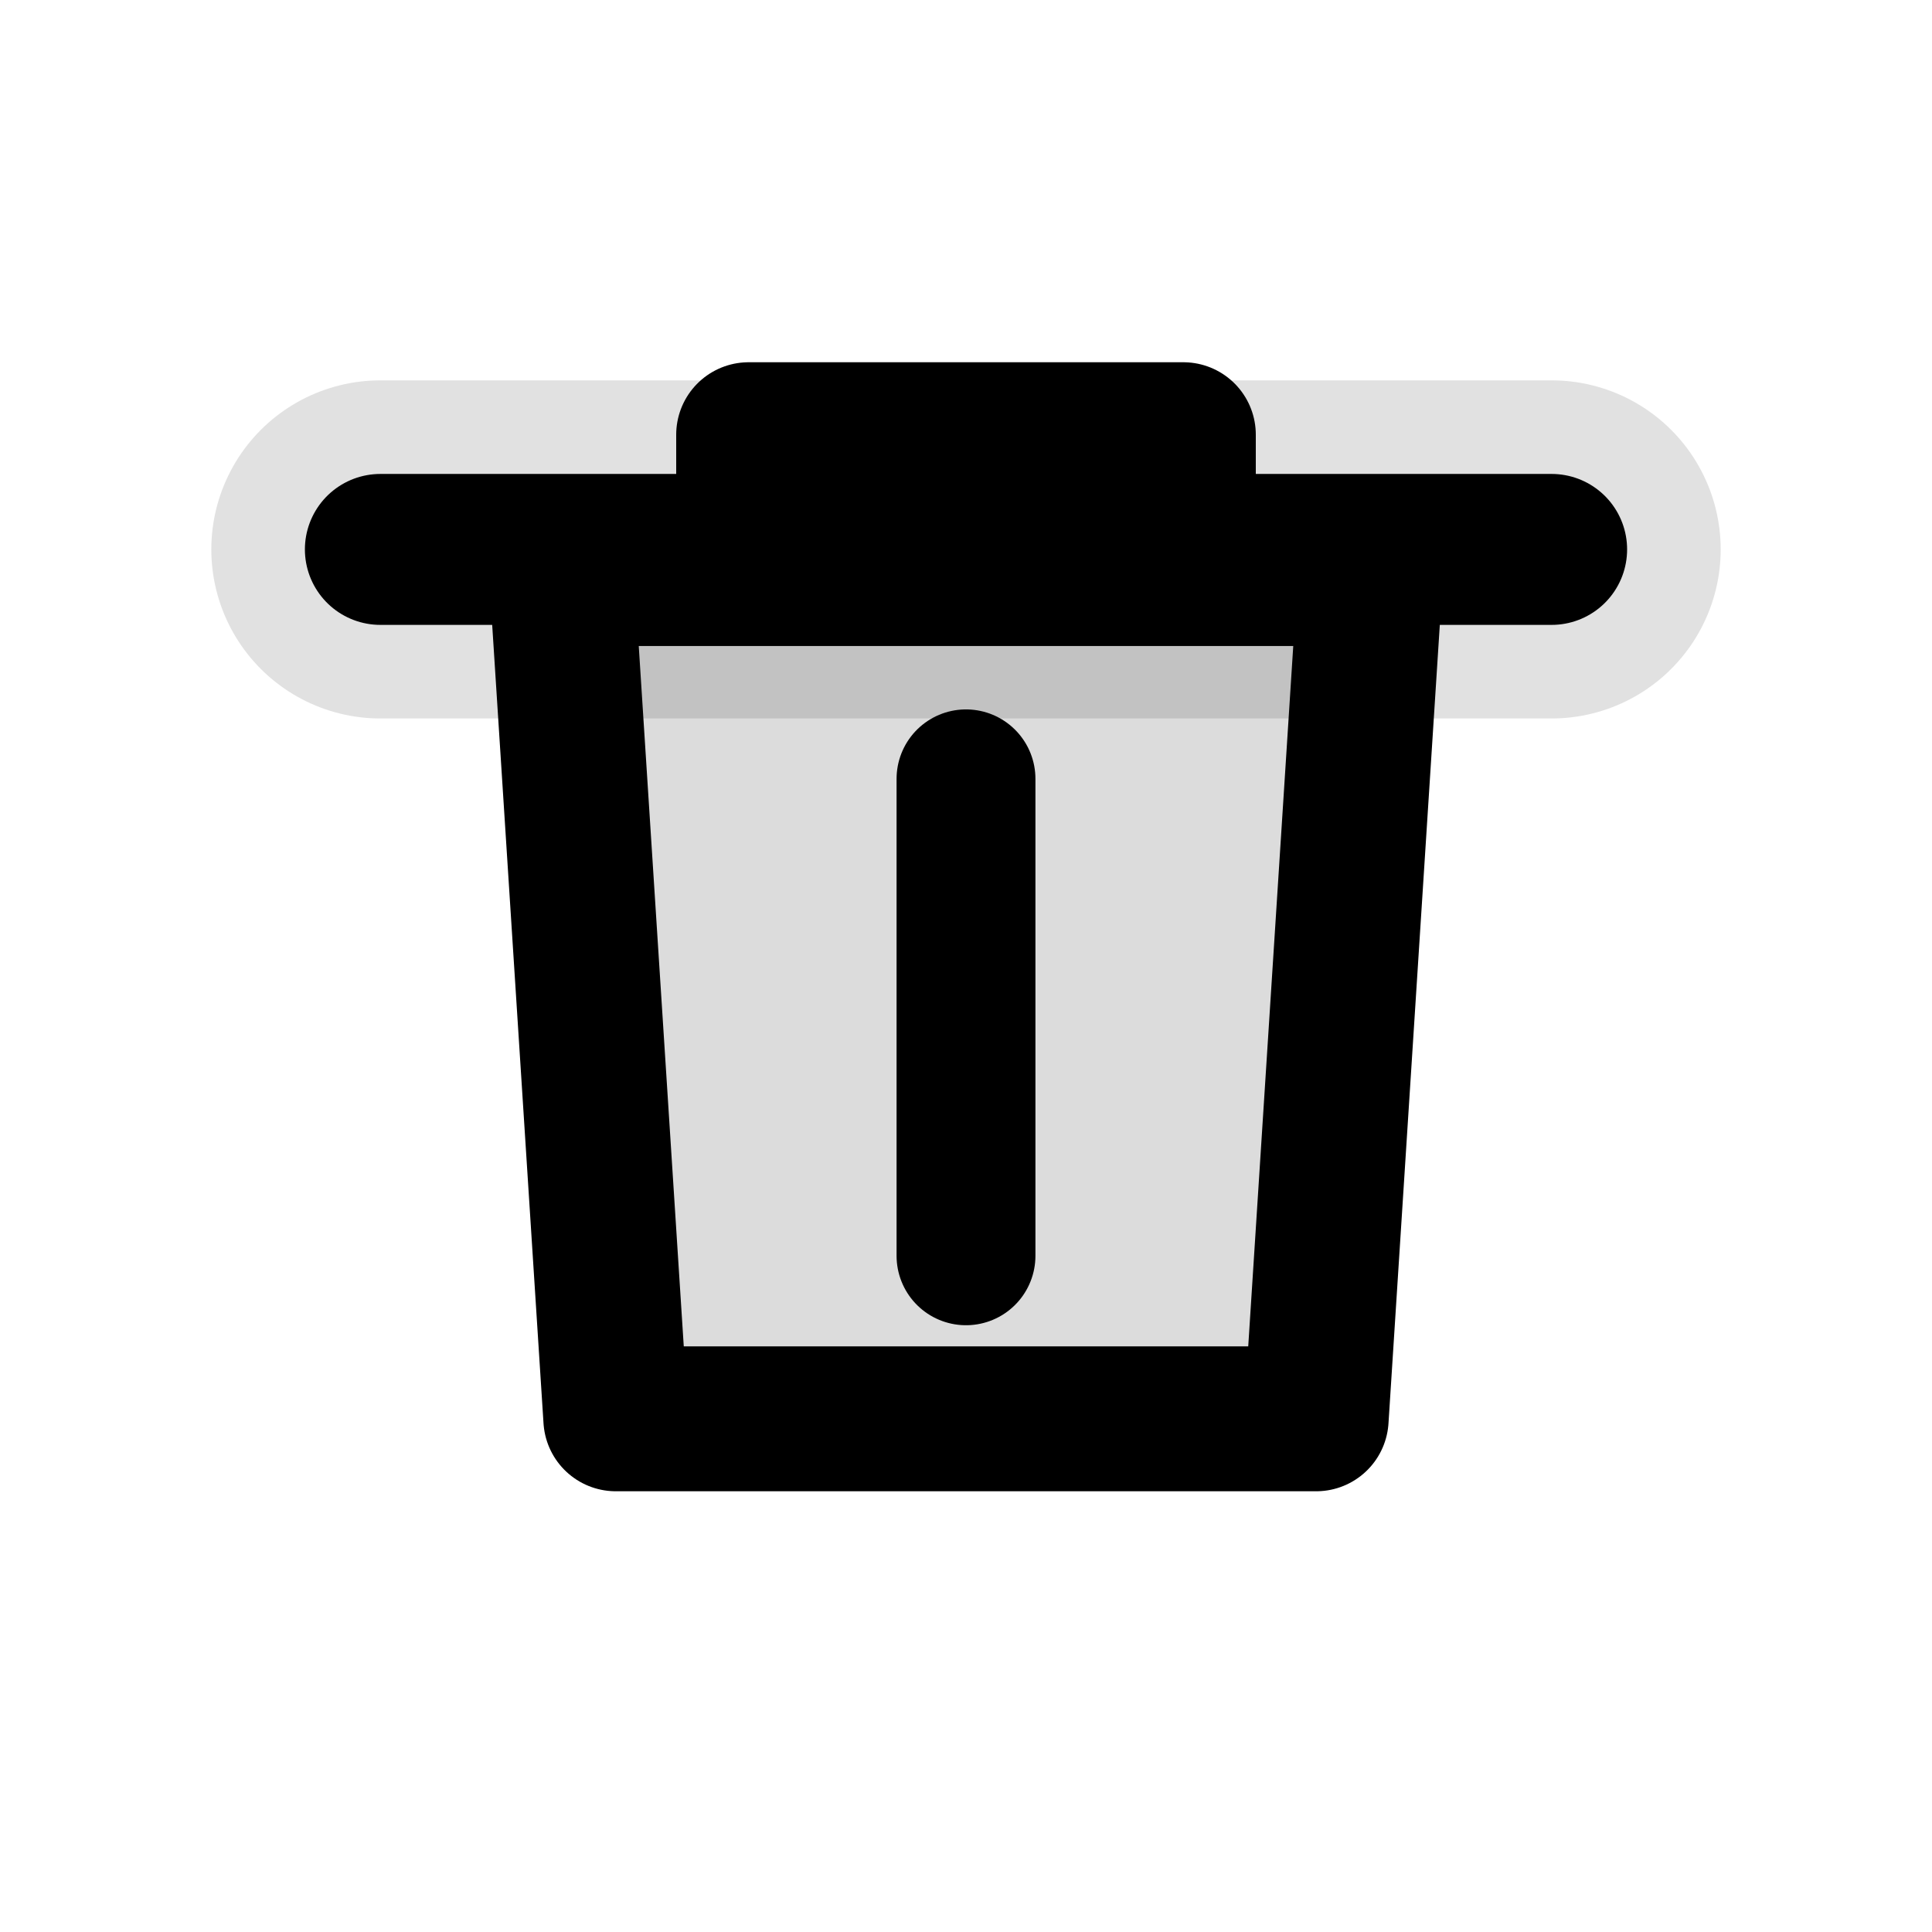
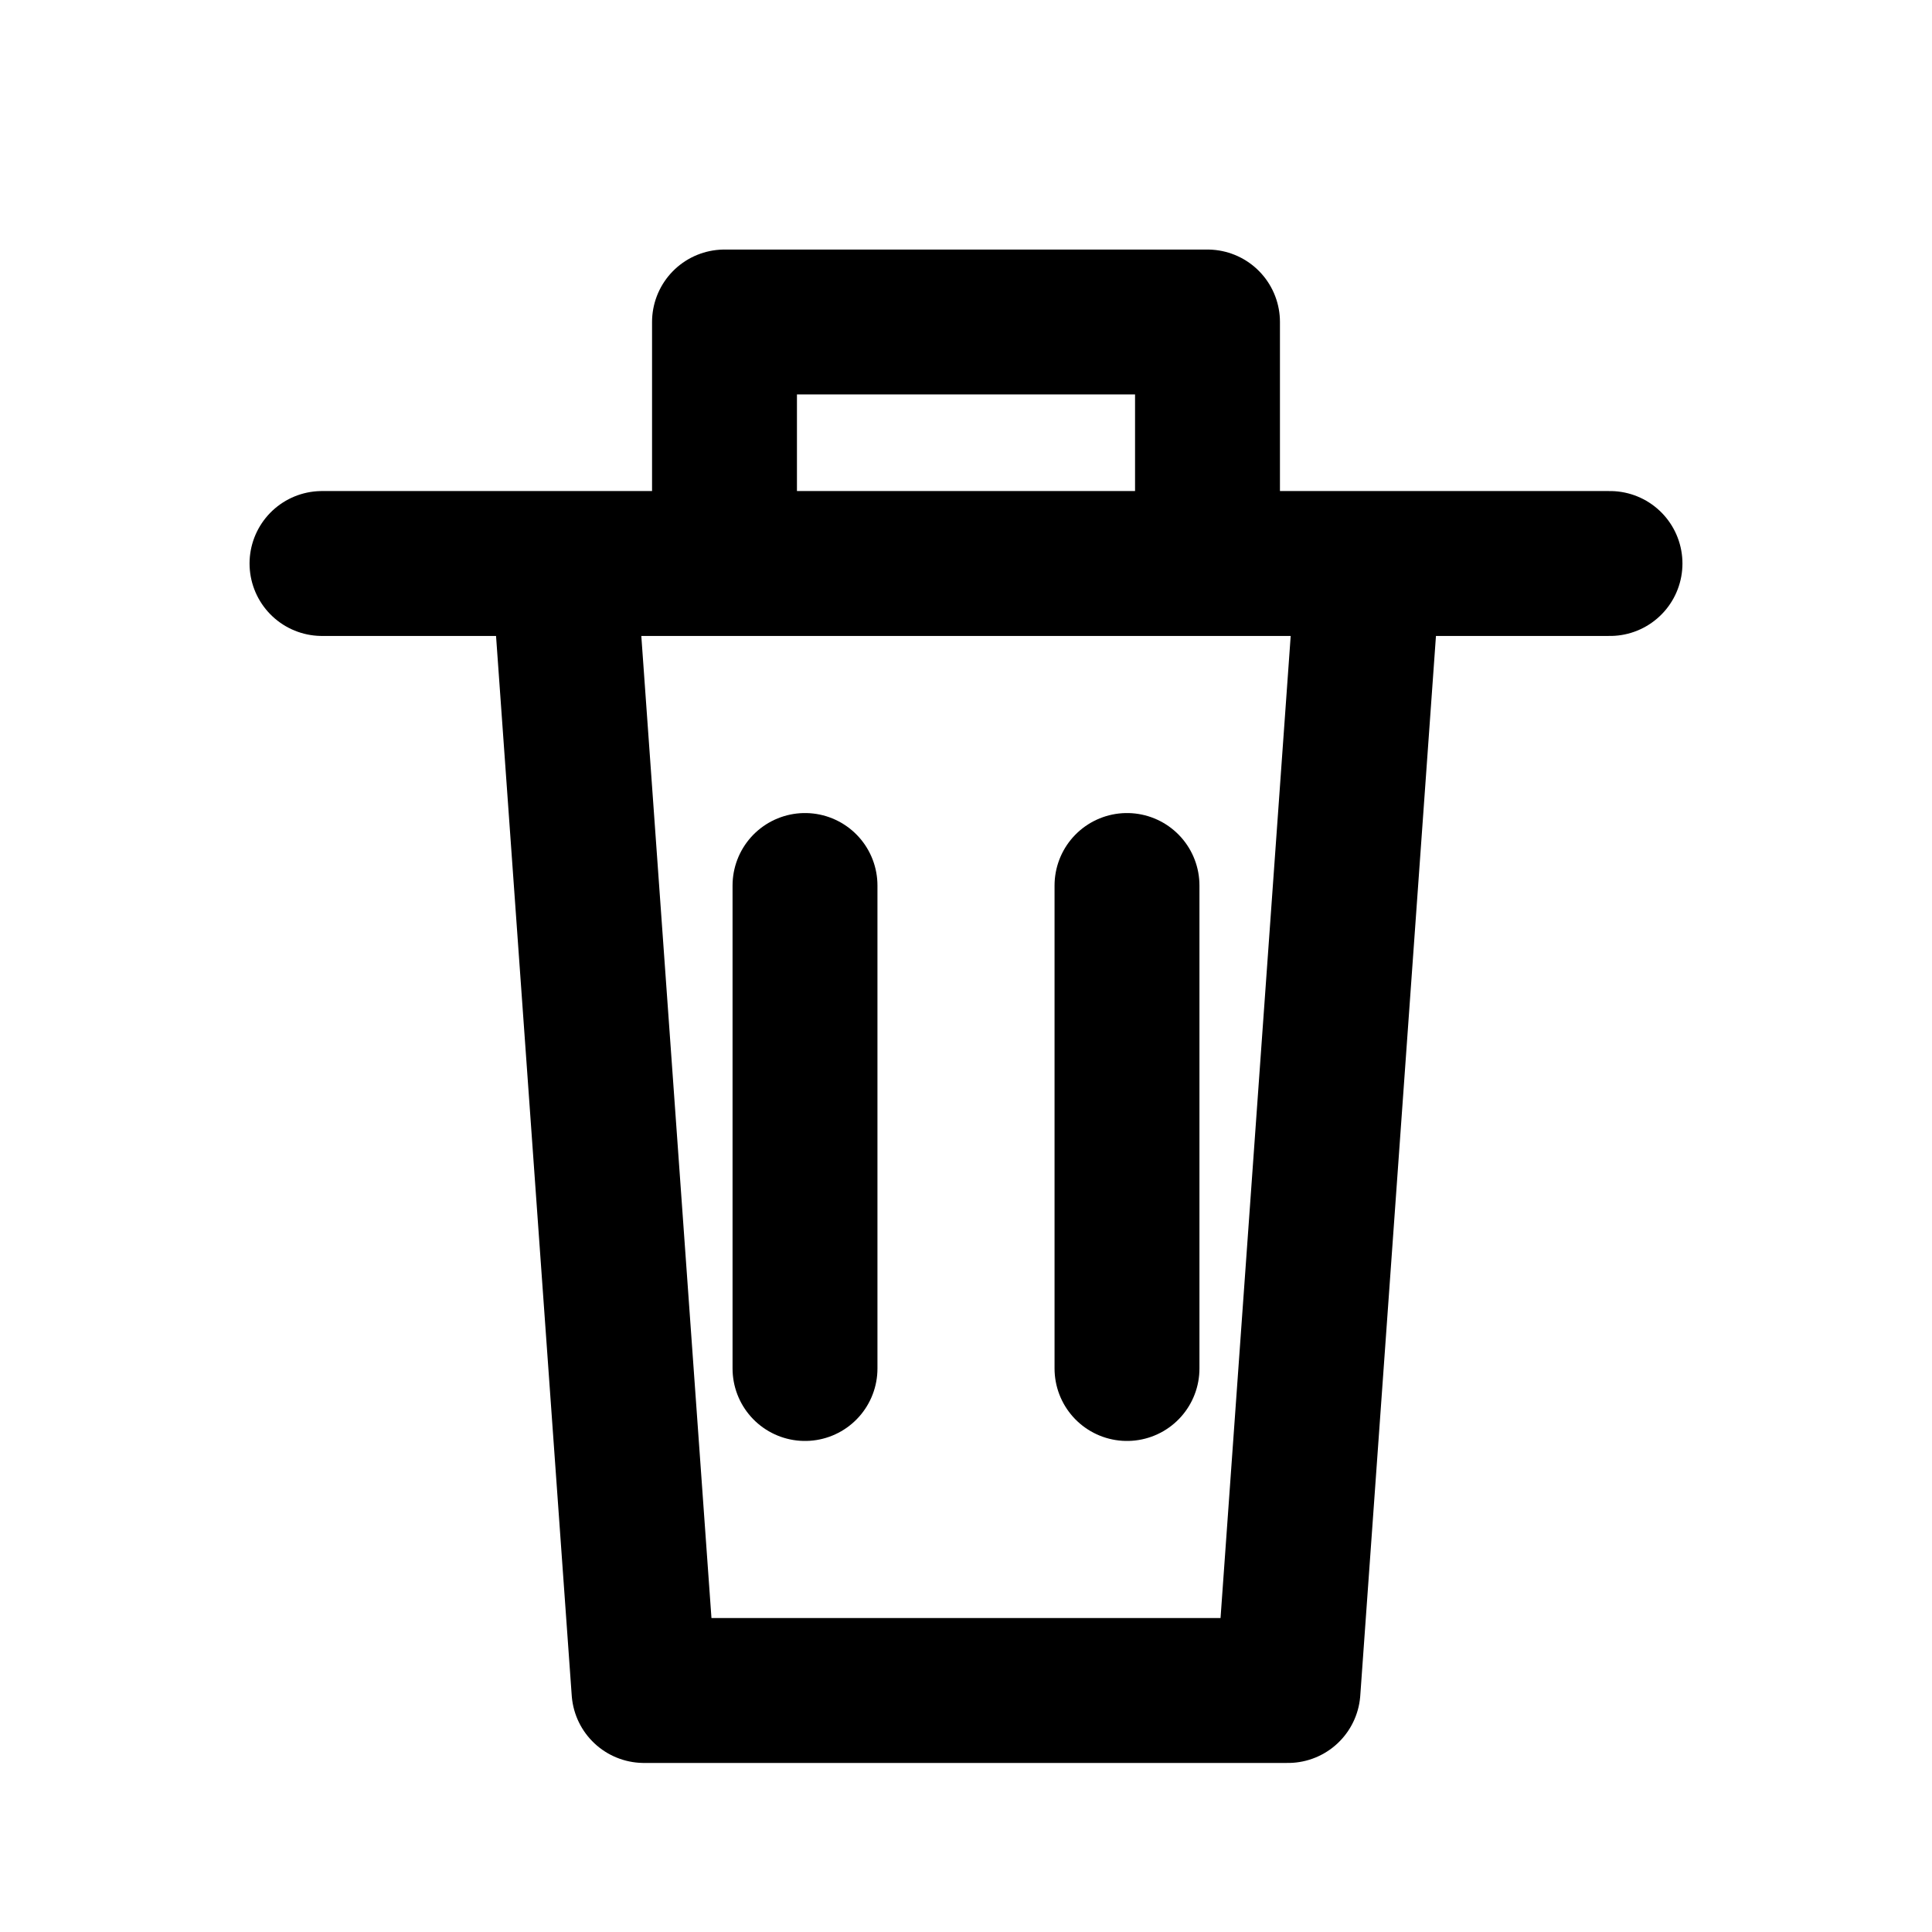
- <svg xmlns="http://www.w3.org/2000/svg" viewBox="0 0 16 16" fill="none">
-   <path d="M4.5 5.15h7l-.45 7.15H4.95L4.5 5.15Z" fill="currentColor" opacity="0.14" />
-   <path d="M3.15 4.55h9.7" stroke="currentColor" stroke-width="2.8" stroke-linecap="round" opacity="0.12" />
-   <path d="M3.15 4.55h9.7" stroke="currentColor" stroke-width="1.25" stroke-linecap="round" />
-   <path d="M6.2 4.55V3.6h3.6v.95" stroke="currentColor" stroke-width="1.2" stroke-linecap="round" stroke-linejoin="round" />
-   <path d="M4.65 4.75h6.7l-.45 7H5.1L4.65 4.75Z" stroke="currentColor" stroke-width="1.2" stroke-linejoin="round" />
-   <path d="M8 6.45v3.95" stroke="currentColor" stroke-width="1.15" stroke-linecap="round" />
+ <svg xmlns="http://www.w3.org/2000/svg" viewBox="0 0 24 24" fill="none" stroke="currentColor" stroke-width="1.8" stroke-linecap="round" stroke-linejoin="round">
+   <path d="M4 7h16M9 7V4h6v3M7 7l1 14h8l1-14M10 11v6M14 11v6" />
</svg>
